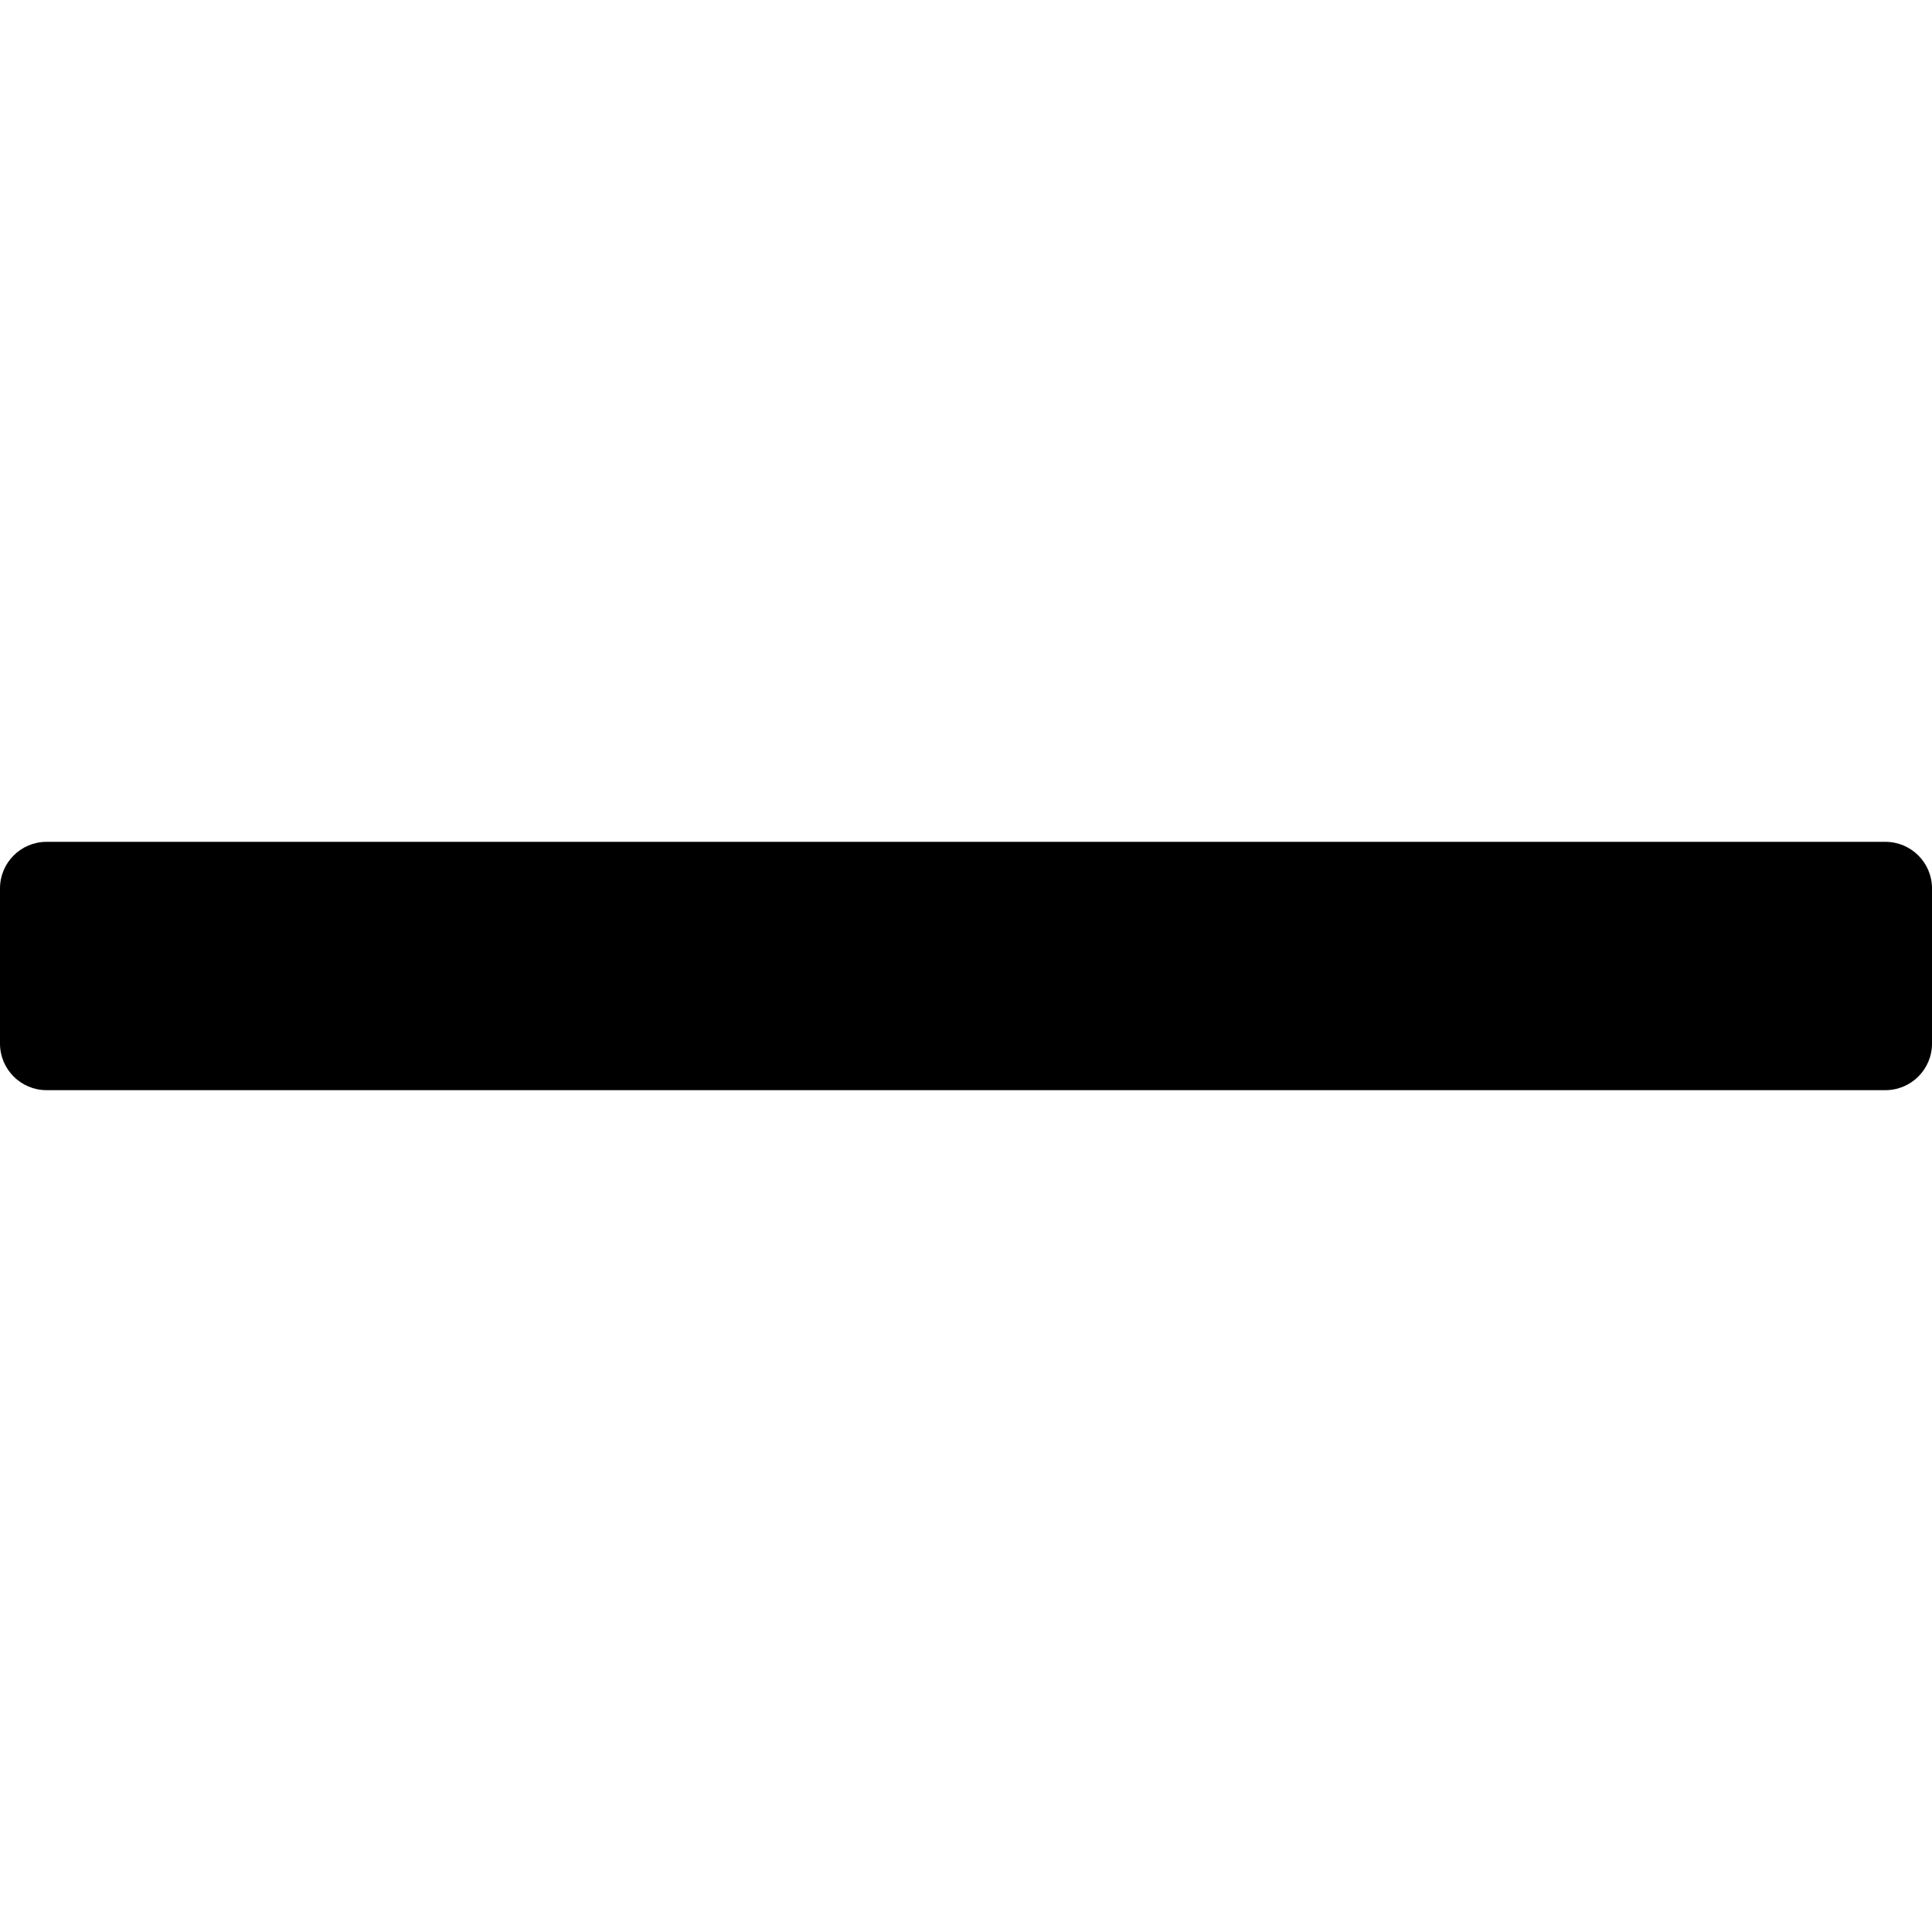
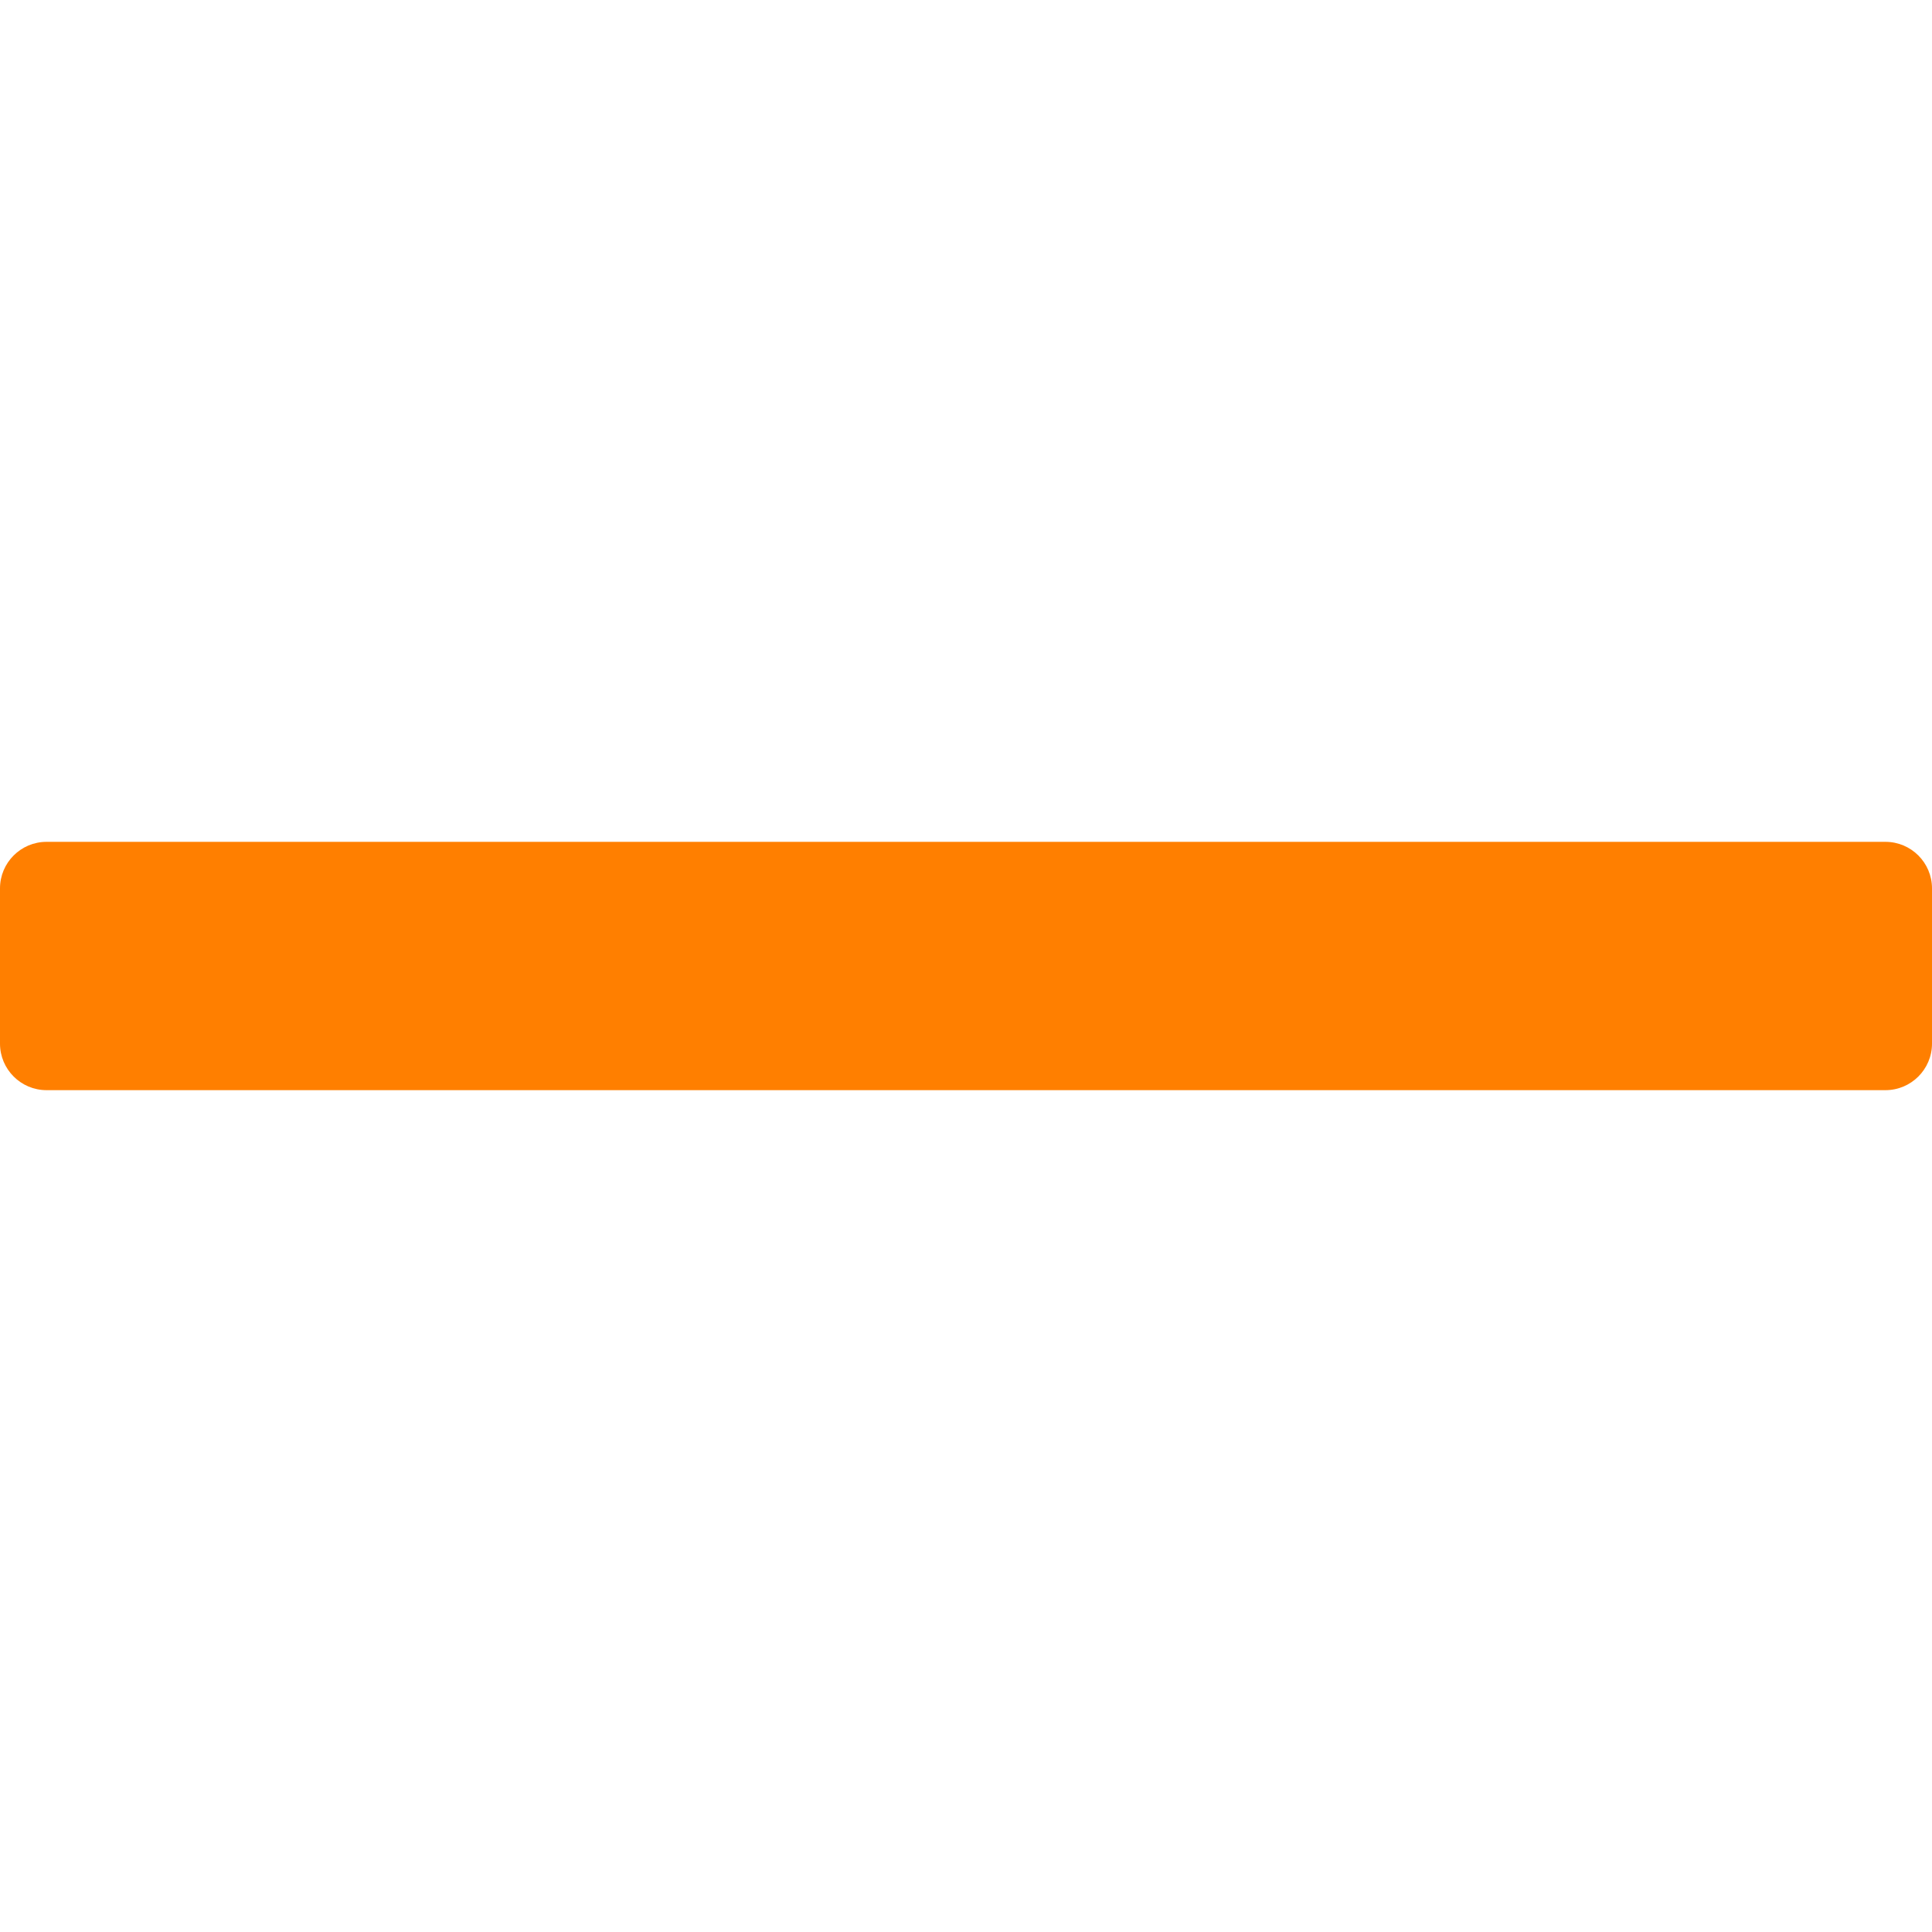
<svg xmlns="http://www.w3.org/2000/svg" version="1.1" id="Capa_1" x="0px" y="0px" width="83px" height="83px" viewBox="0 0 83 83" style="enable-background:new 0 0 83 83;" xml:space="preserve">
  <g>
-     <path d="M81,36.166H2c-1.104,0-2,0.896-2,2v6.668c0,1.104,0.896,2,2,2h79c1.104,0,2-0.896,2-2v-6.668   C83,37.062,82.104,36.166,81,36.166z" />
+     <path d="M81,36.166H2c-1.104,0-2,0.896-2,2v6.668c0,1.104,0.896,2,2,2h79c1.104,0,2-0.896,2-2v-6.668   C83,37.062,82.104,36.166,81,36.166z" fill="#ff7f00 " />
  </g>
  <g>
</g>
  <g>
</g>
  <g>
</g>
  <g>
</g>
  <g>
</g>
  <g>
</g>
  <g>
</g>
  <g>
</g>
  <g>
</g>
  <g>
</g>
  <g>
</g>
  <g>
</g>
  <g>
</g>
  <g>
</g>
  <g>
</g>
</svg>
